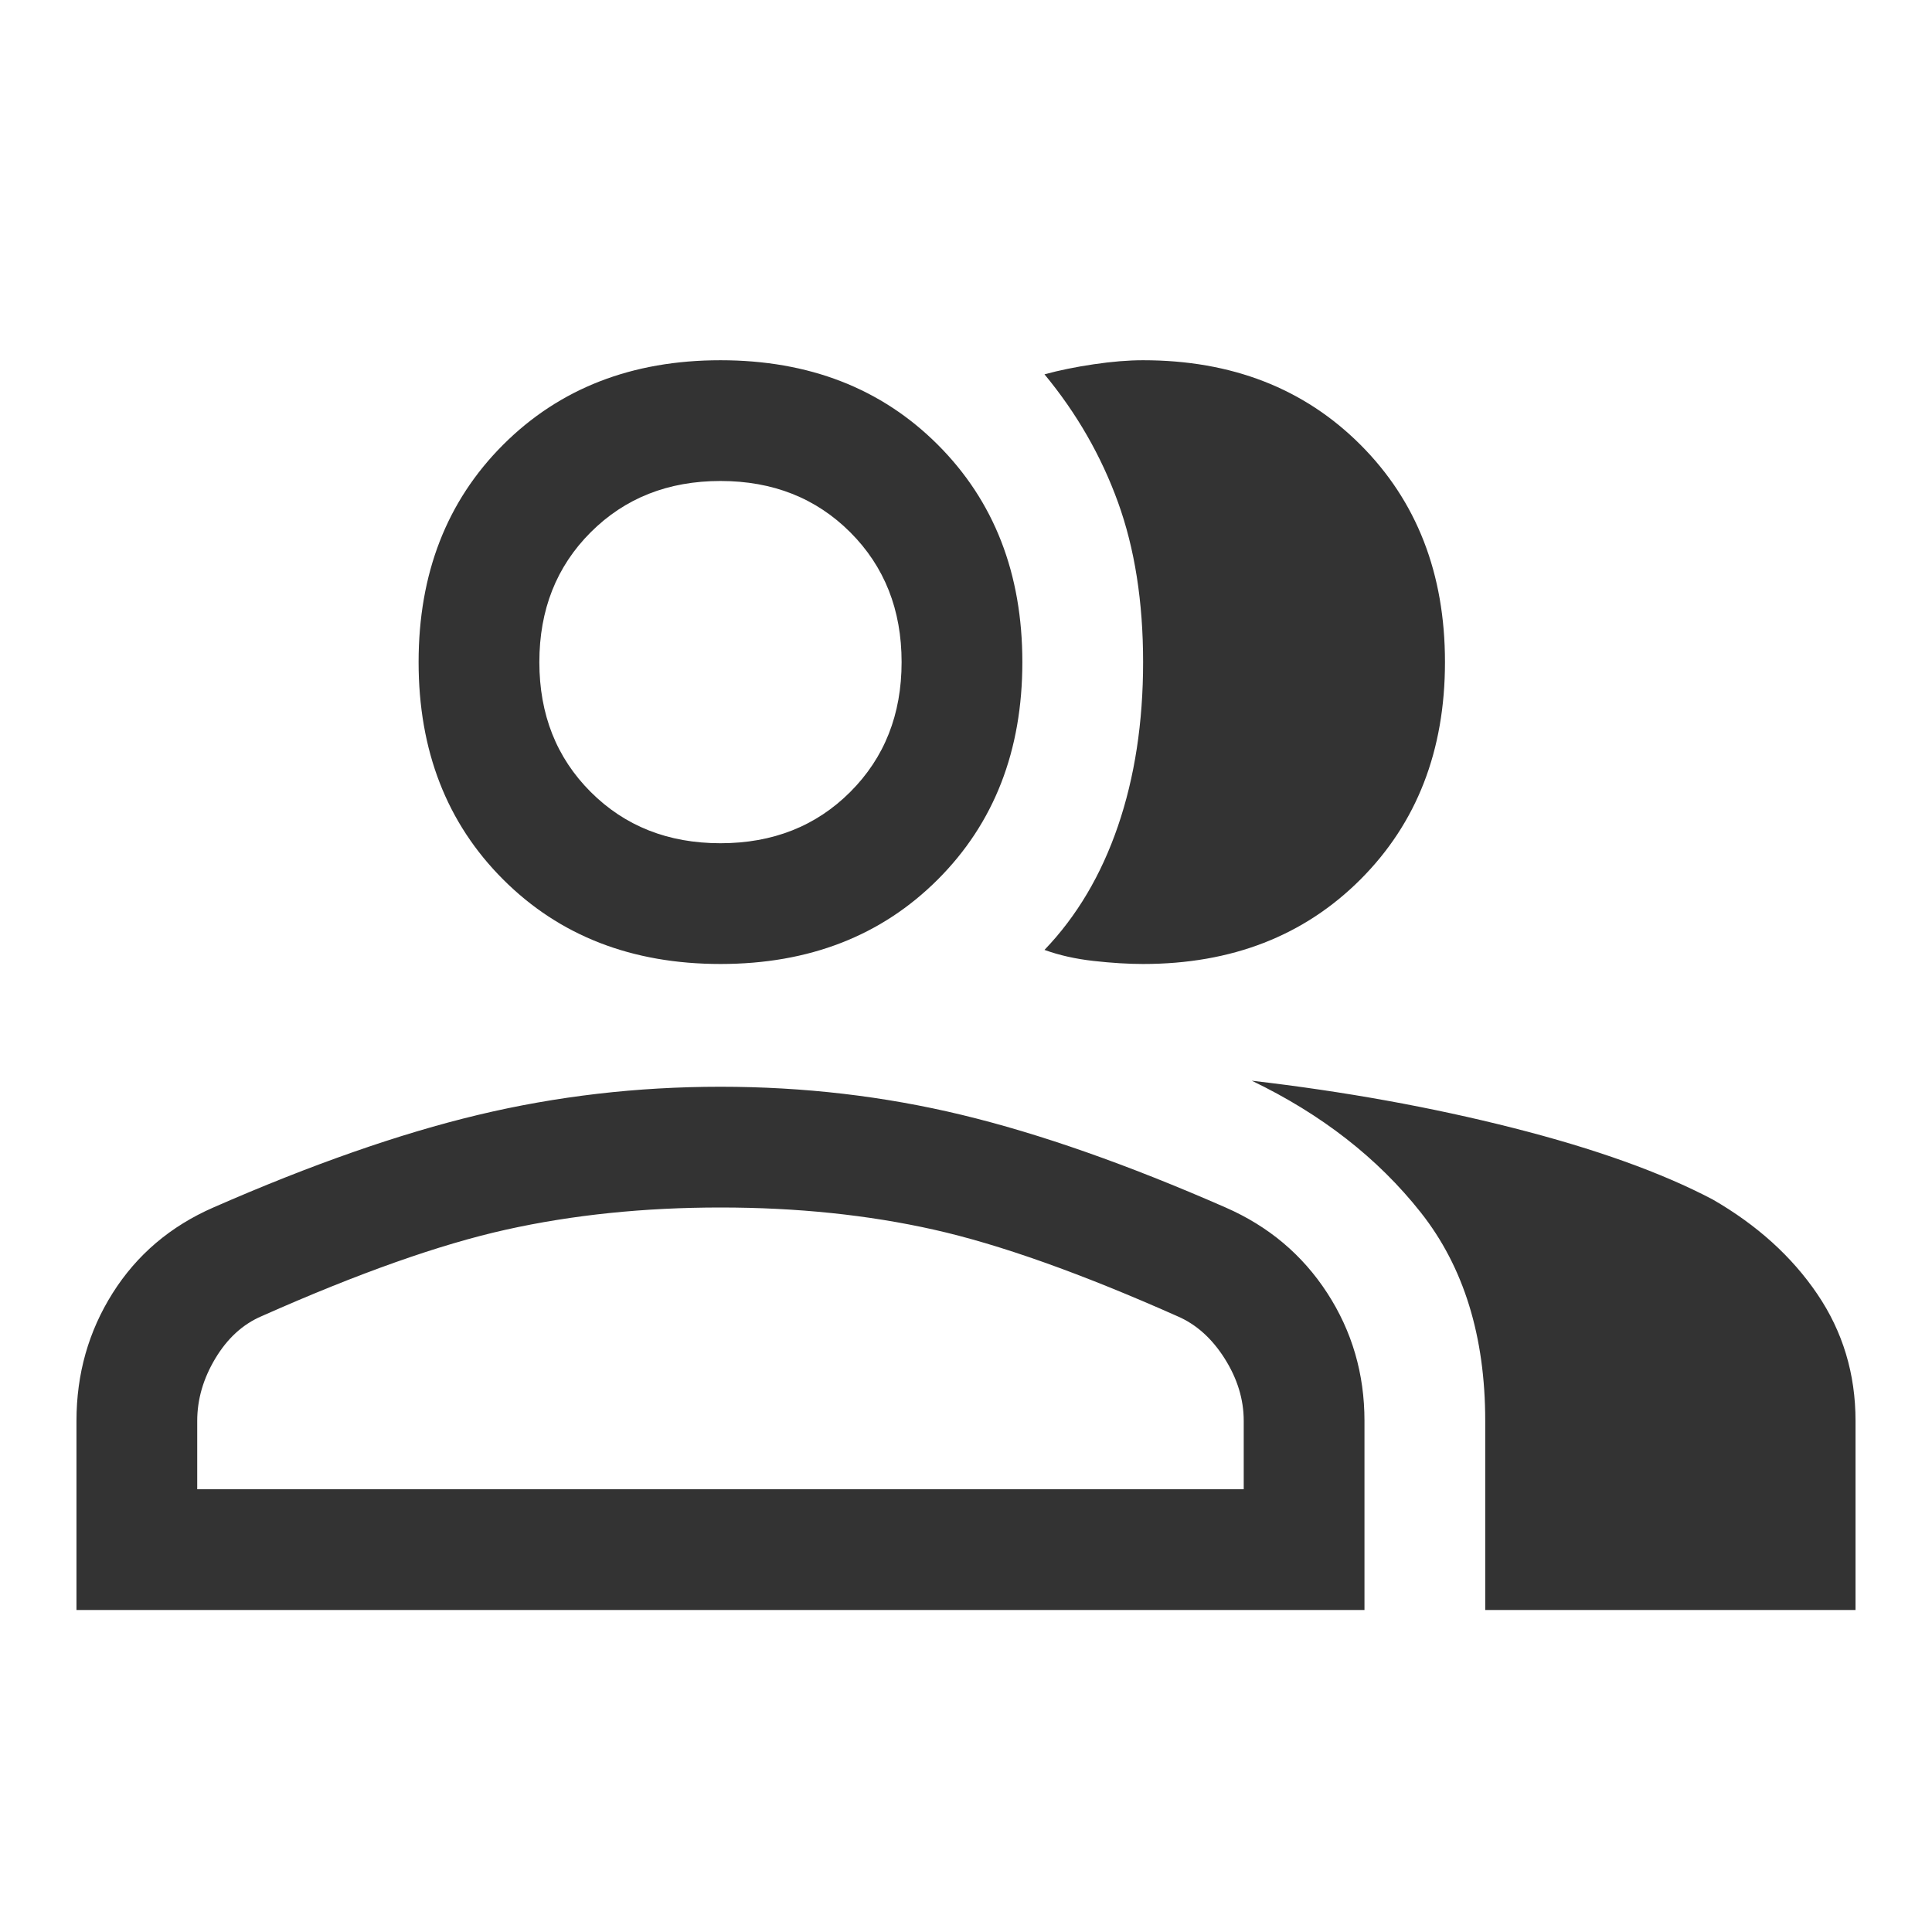
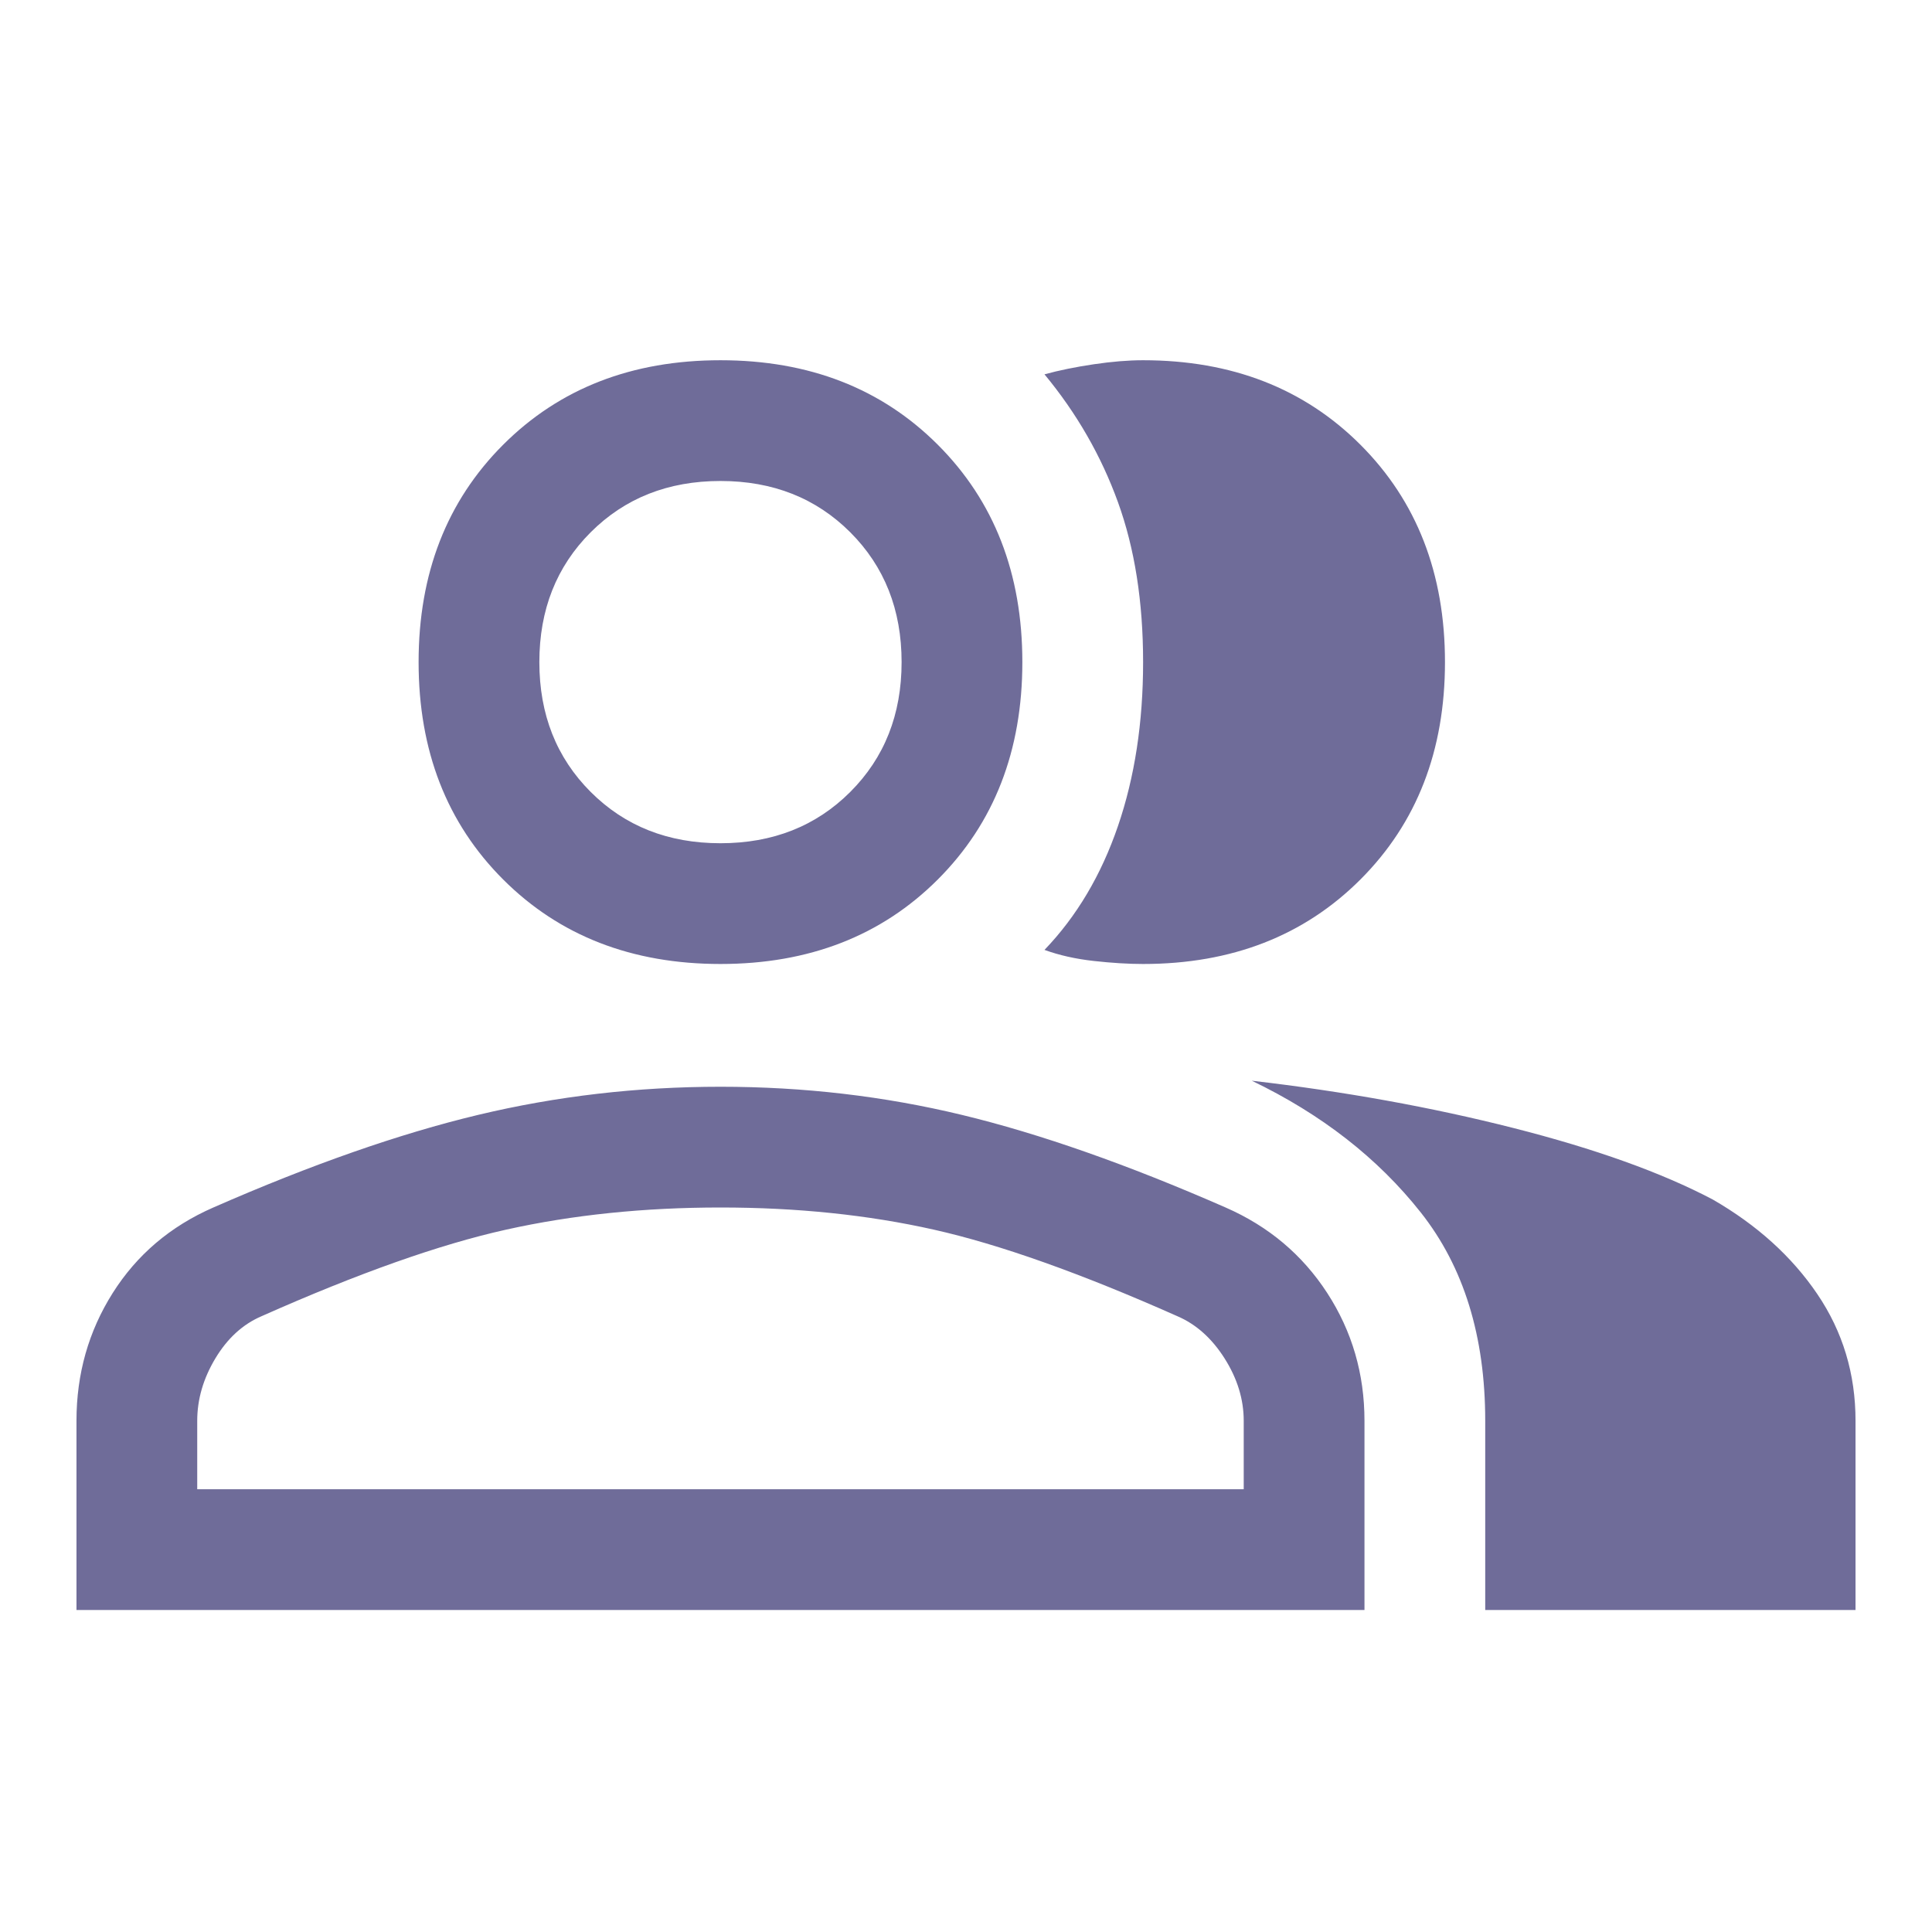
<svg xmlns="http://www.w3.org/2000/svg" height="48" viewBox="0 -960 960 960" width="48">
-   <path d="M38-160v-94q0-35 18-63.5t50-42.5q73-32 131.5-46T358-420q62 0 120 14t131 46q32 14 50.5 42.5T678-254v94H38Zm700 0v-94q0-63-32-103.5T622-423q69 8 130 23.5t99 35.5q33 19 52 47t19 63v94H738ZM358-481q-66 0-108-42t-42-108q0-66 42-108t108-42q66 0 108 42t42 108q0 66-42 108t-108 42Zm360-150q0 66-42 108t-108 42q-11 0-24.5-1.5T519-488q24-25 36.5-61.5T568-631q0-45-12.5-79.5T519-774q11-3 24.5-5t24.5-2q66 0 108 42t42 108ZM98-220h520v-34q0-16-9.5-31T585-306q-72-32-121-43t-106-11q-57 0-106.5 11T130-306q-14 6-23 21t-9 31v34Zm260-321q39 0 64.5-25.5T448-631q0-39-25.5-64.5T358-721q-39 0-64.5 25.5T268-631q0 39 25.5 64.5T358-541Zm0 321Zm0-411Z" fill="#333333" />
+   <path d="M38-160v-94q0-35 18-63.5t50-42.5q73-32 131.5-46T358-420q62 0 120 14t131 46q32 14 50.5 42.5T678-254v94H38Zm700 0v-94q0-63-32-103.5T622-423q69 8 130 23.5t99 35.5q33 19 52 47t19 63v94H738ZM358-481q-66 0-108-42t-42-108q0-66 42-108t108-42q66 0 108 42t42 108q0 66-42 108t-108 42Zm360-150q0 66-42 108t-108 42q-11 0-24.5-1.5T519-488q24-25 36.5-61.5T568-631q0-45-12.5-79.5T519-774q11-3 24.5-5t24.5-2q66 0 108 42t42 108ZM98-220h520v-34q0-16-9.5-31T585-306q-72-32-121-43t-106-11q-57 0-106.5 11T130-306q-14 6-23 21t-9 31v34Zm260-321q39 0 64.5-25.5T448-631q0-39-25.5-64.5T358-721q-39 0-64.5 25.5T268-631q0 39 25.5 64.5T358-541Zm0 321Zm0-411Z" fill="#6f6c99" />
</svg>
